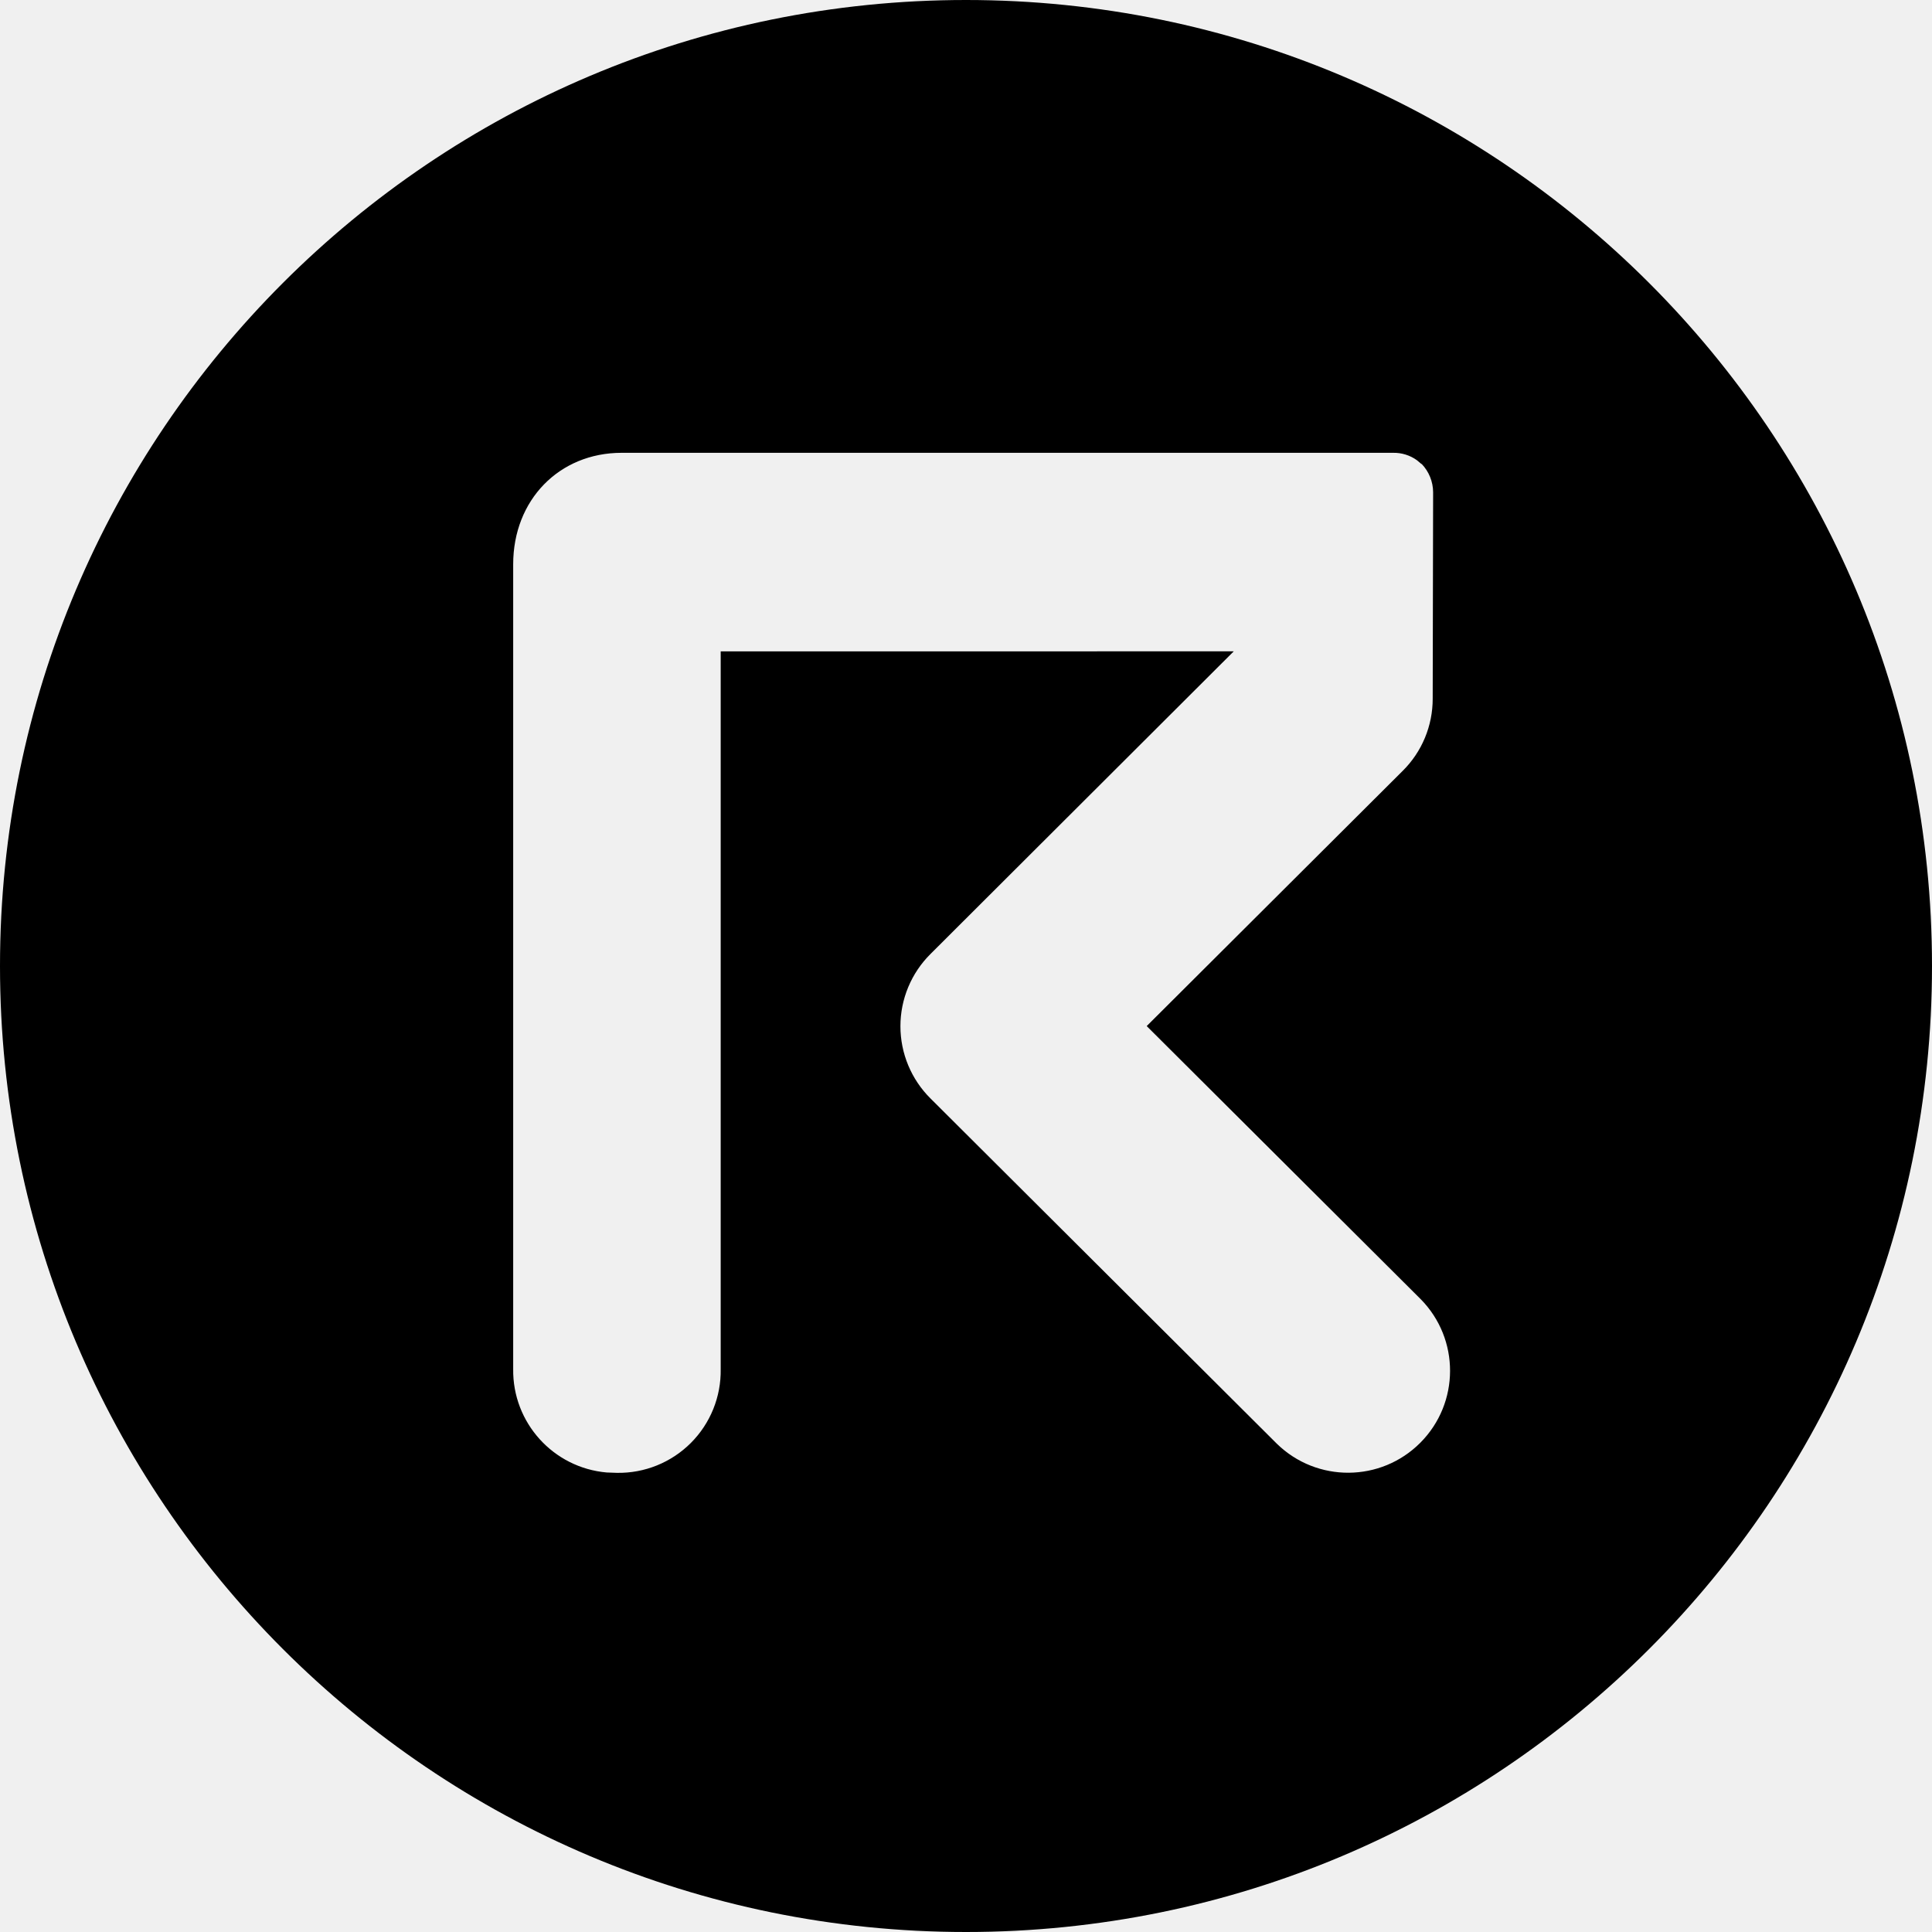
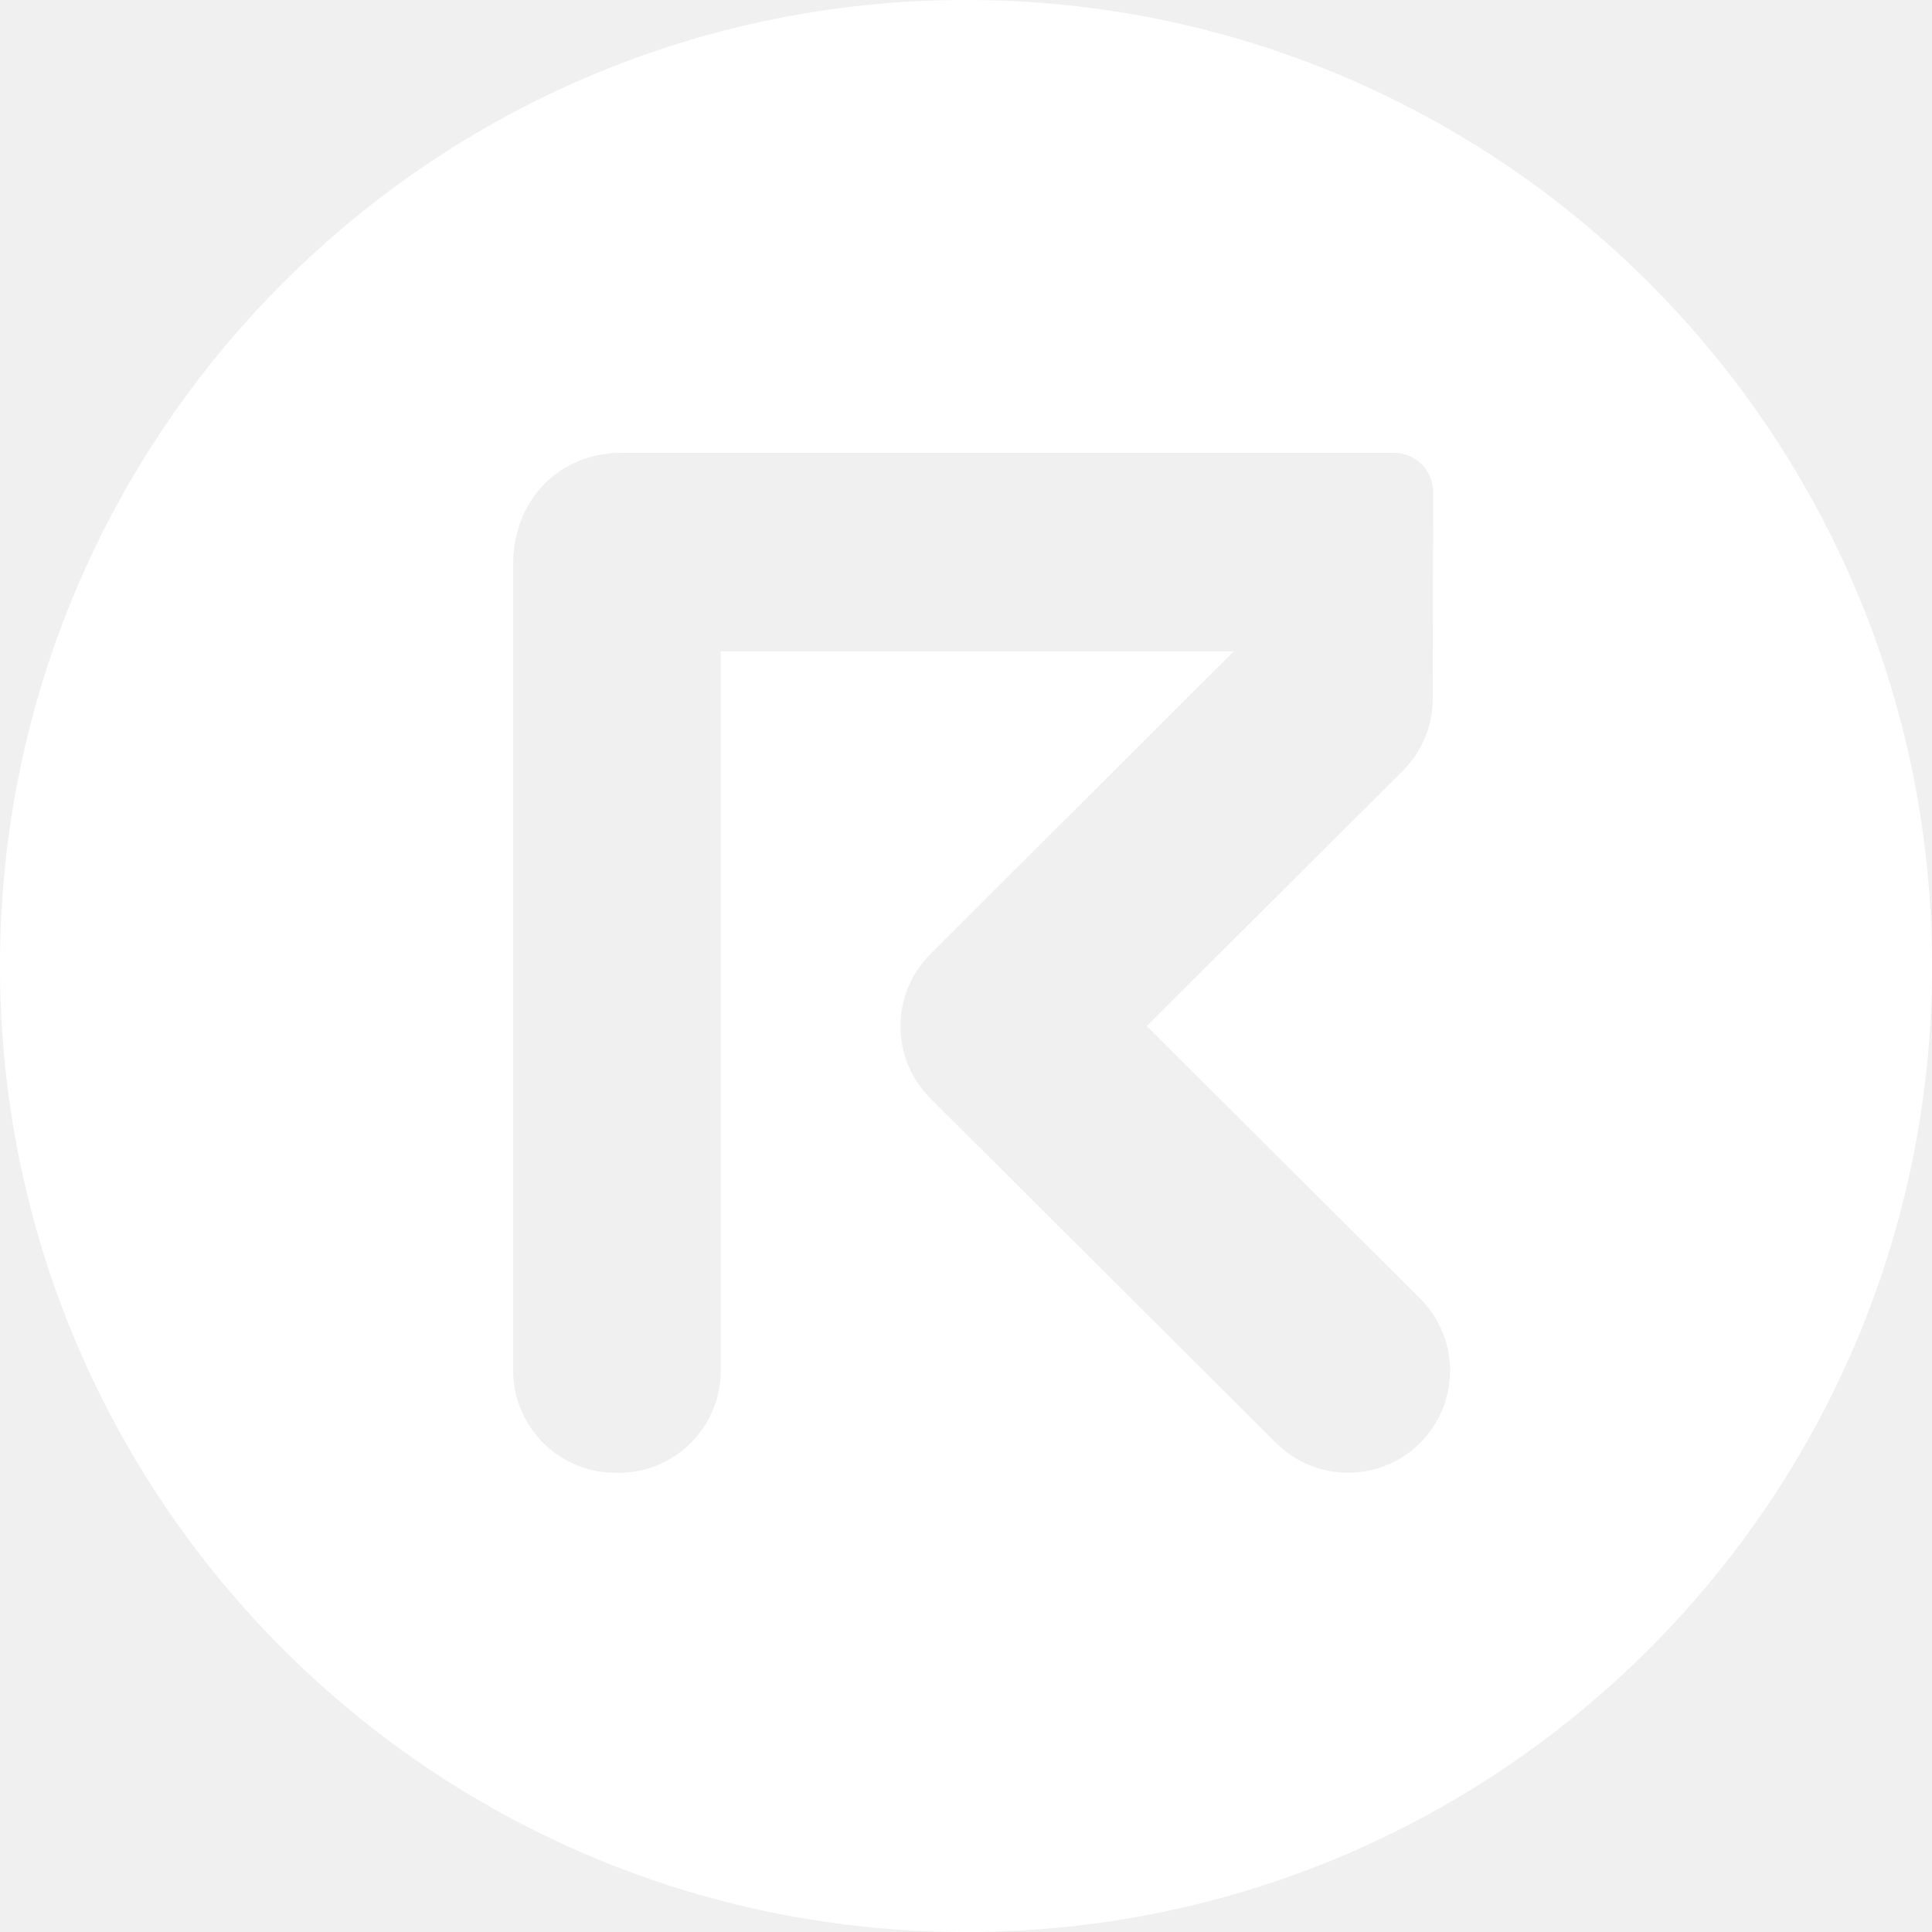
<svg xmlns="http://www.w3.org/2000/svg" width="32" height="32" viewBox="0 0 32 32">
-   <path d="M16 0c8.837 0 16 7.163 16 16s-7.163 16-16 16S0 24.837 0 16 7.163 0 16 0zm7.073 7.5H10.296C9.263 7.5 8.5 8.28 8.5 9.346v13.33a1.697 1.697 0 001.549 1.713l.17.006a1.69 1.69 0 001.718-1.718V10.789l8.498-.001-5.022 5.012a1.686 1.686 0 000 2.395l5.735 5.717a1.689 1.689 0 002.383-2.394l-4.538-4.523 4.24-4.227c.32-.317.498-.748.497-1.197l.007-3.417a.684.684 0 00-.19-.47l-.003.002-.075-.063a.653.653 0 00-.396-.123z" />
+   <path d="M16 0c8.837 0 16 7.163 16 16s-7.163 16-16 16S0 24.837 0 16 7.163 0 16 0zm7.073 7.5H10.296C9.263 7.5 8.5 8.28 8.5 9.346v13.33a1.697 1.697 0 001.549 1.713l.17.006a1.69 1.69 0 001.718-1.718V10.789l8.498-.001-5.022 5.012a1.686 1.686 0 000 2.395l5.735 5.717a1.689 1.689 0 002.383-2.394l-4.538-4.523 4.24-4.227c.32-.317.498-.748.497-1.197l.007-3.417a.684.684 0 00-.19-.47l-.003.002-.075-.063a.653.653 0 00-.396-.123z" fill="#FFF" fill-rule="evenodd" />
</svg>
